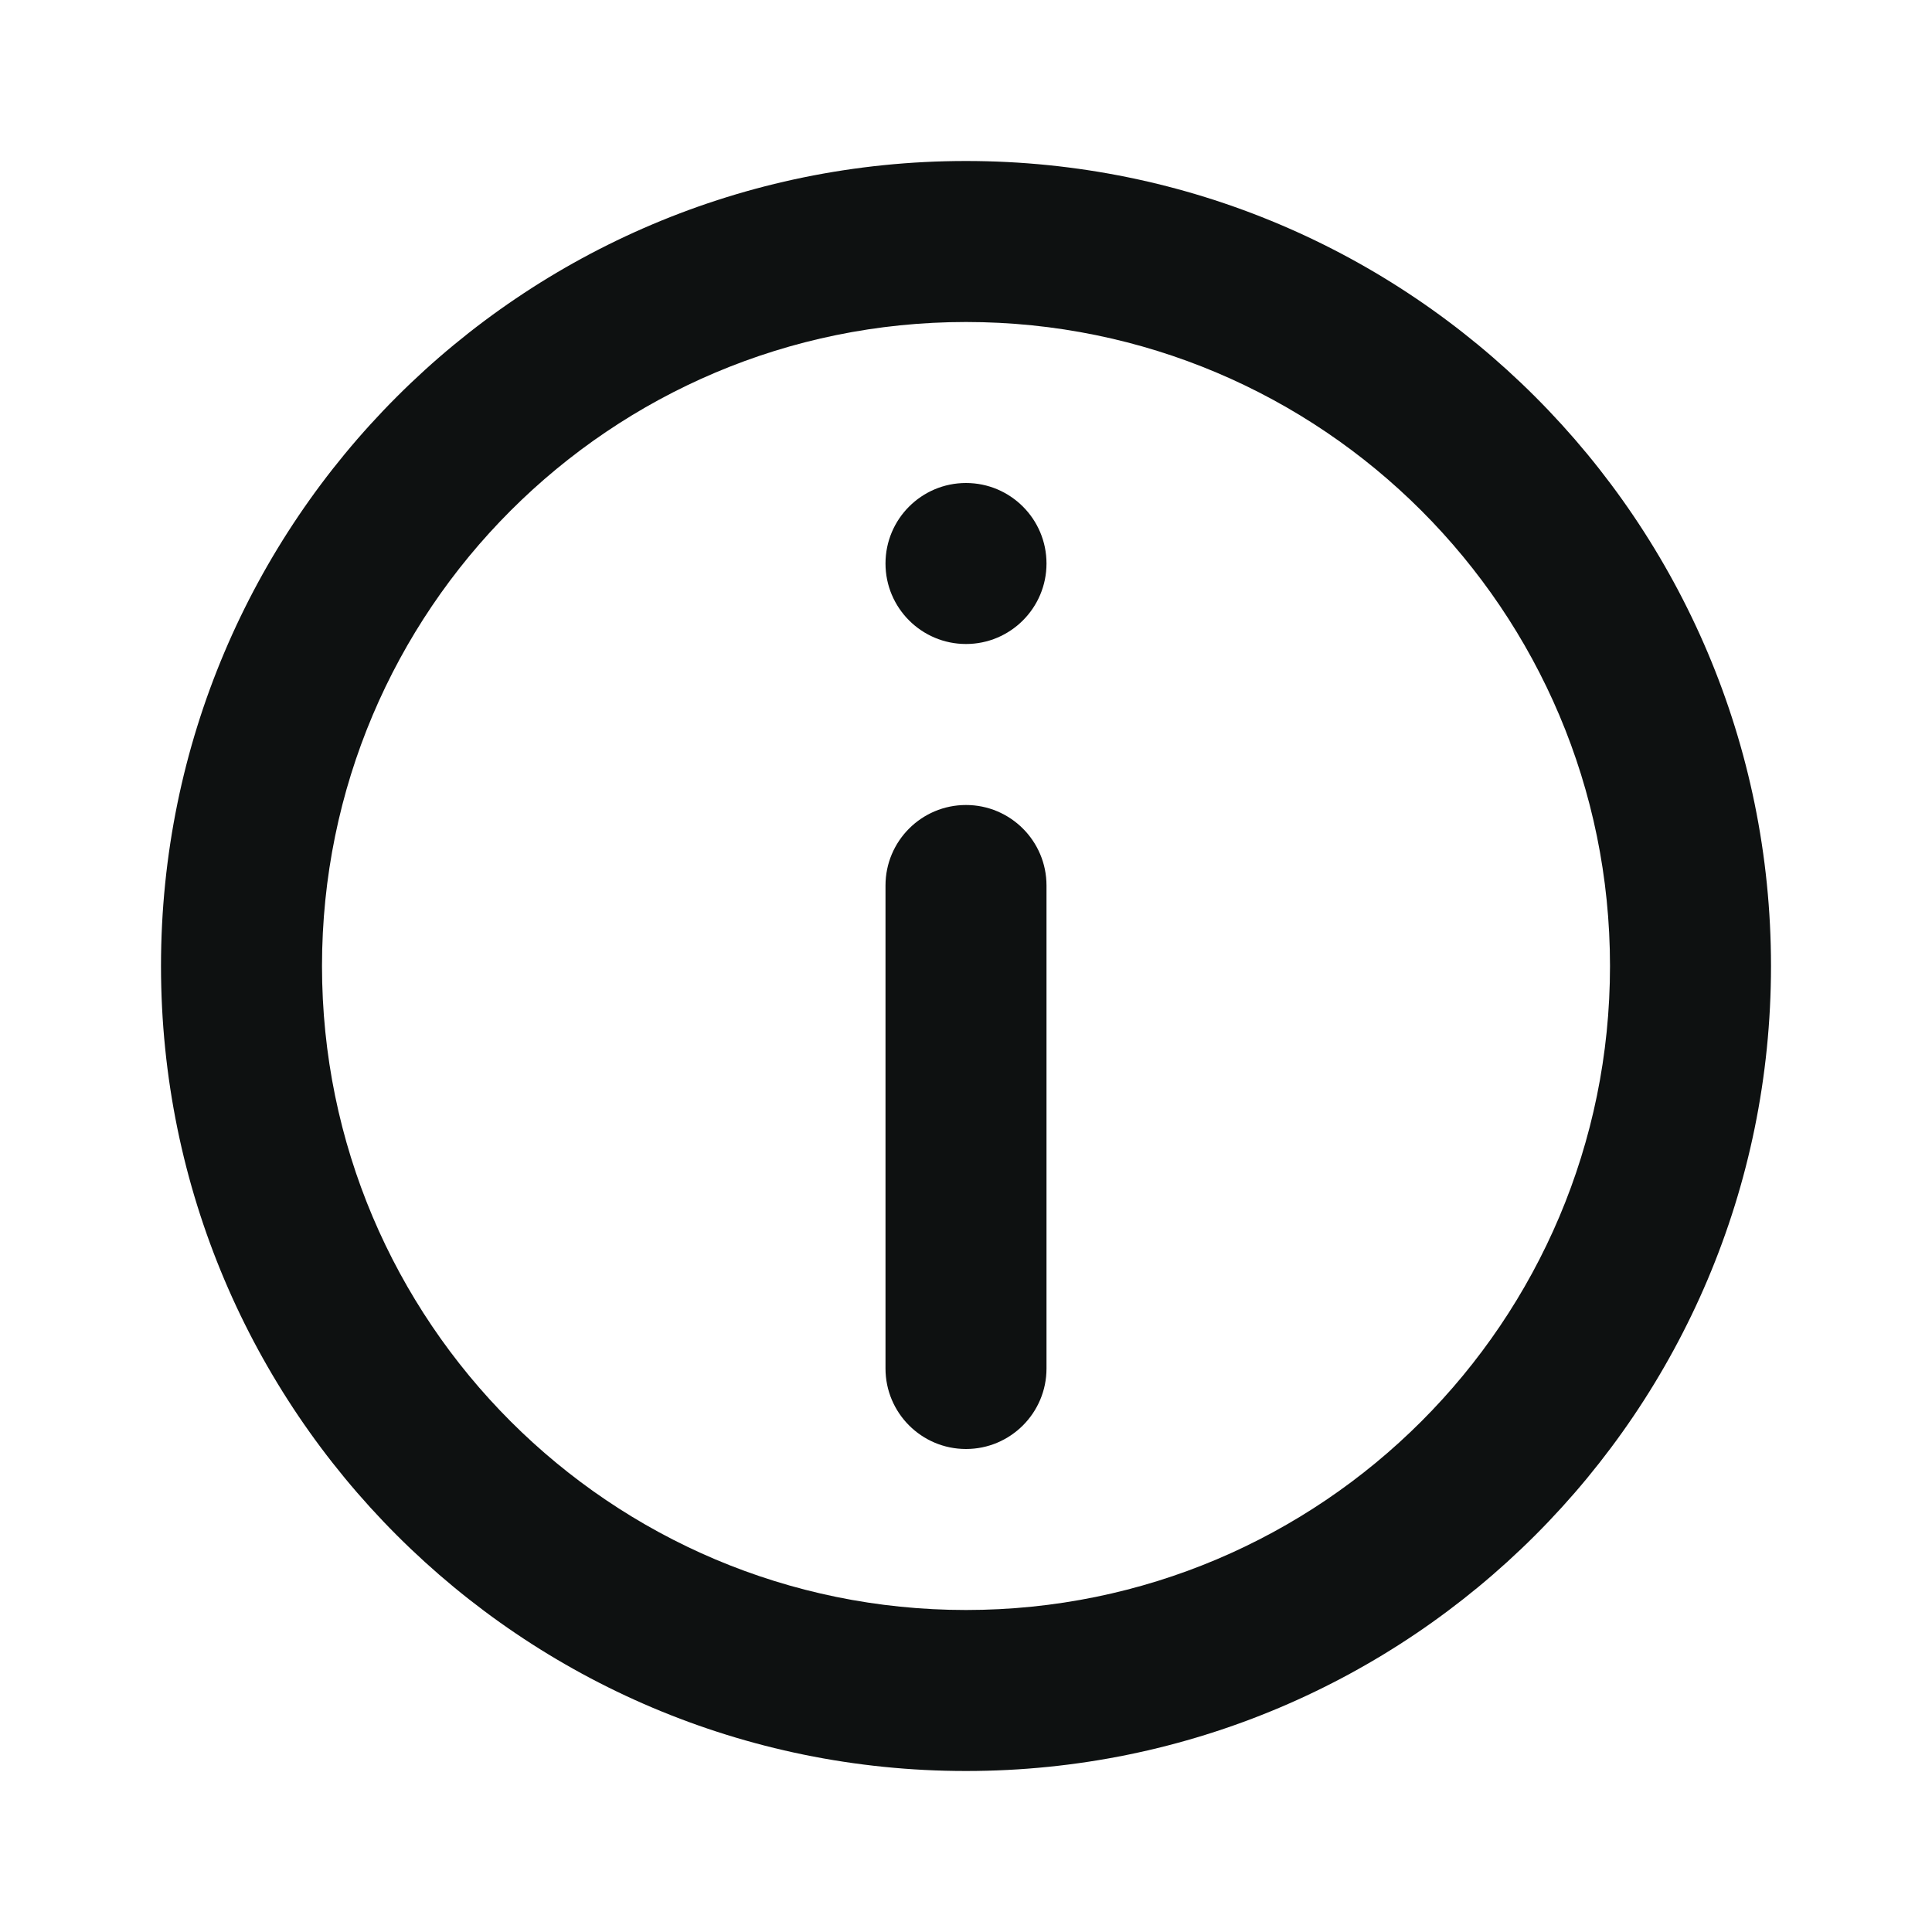
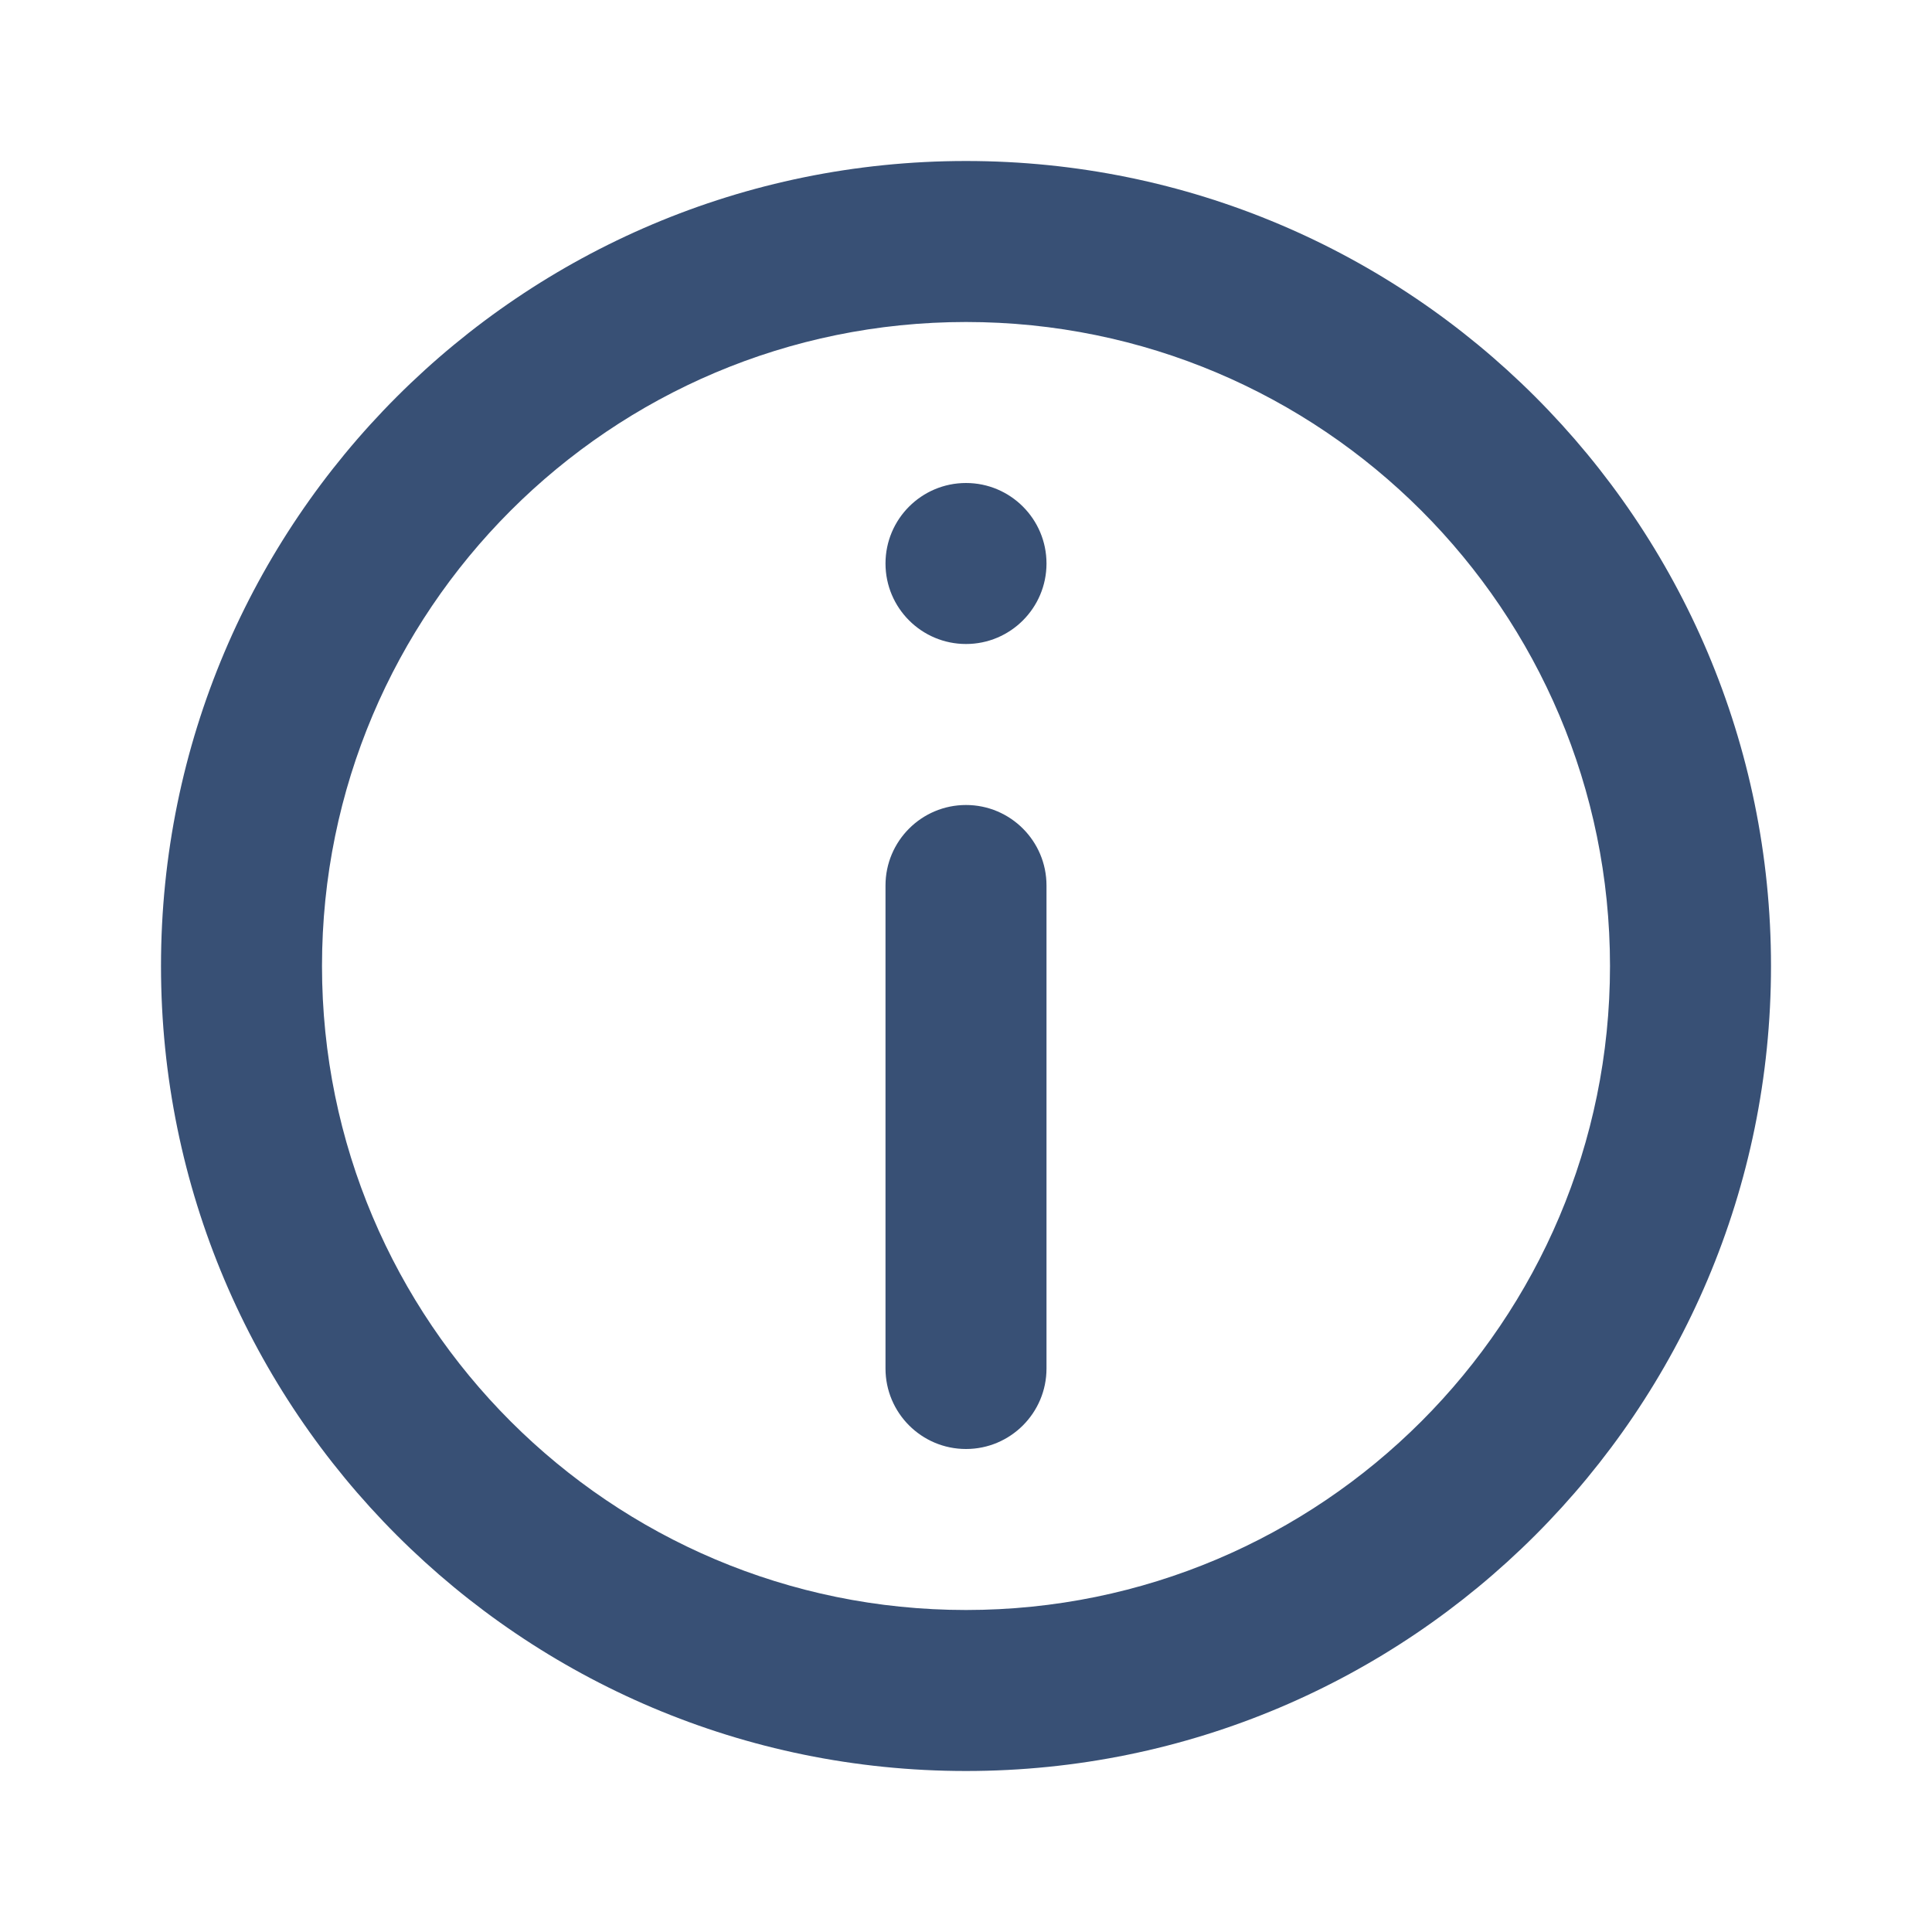
<svg xmlns="http://www.w3.org/2000/svg" width="24" height="24" viewBox="0 0 24 24" fill="none">
-   <path fill-rule="evenodd" clip-rule="evenodd" d="M12 2C17.523 2 22 6.477 22 12C22 17.523 17.523 22 12 22C6.477 22 2 17.523 2 12C2 6.477 6.477 2 12 2ZM12 4C7.582 4 4 7.582 4 12C4 16.418 7.582 20 12 20C16.418 20 20 16.418 20 12C20 7.582 16.418 4 12 4ZM12 10C12.552 10 13 10.448 13 11V17C13 17.552 12.552 18 12 18C11.448 18 11 17.552 11 17V11C11 10.448 11.448 10 12 10ZM12 6C12.552 6 13 6.448 13 7C13 7.552 12.552 8 12 8C11.448 8 11 7.552 11 7C11 6.448 11.448 6 12 6Z" fill="#0E1111" />
+   <path fill-rule="evenodd" clip-rule="evenodd" d="M12 2C17.523 2 22 6.477 22 12C22 17.523 17.523 22 12 22C6.477 22 2 17.523 2 12C2 6.477 6.477 2 12 2ZM12 4C7.582 4 4 7.582 4 12C4 16.418 7.582 20 12 20C16.418 20 20 16.418 20 12C20 7.582 16.418 4 12 4ZM12 10C12.552 10 13 10.448 13 11V17C13 17.552 12.552 18 12 18C11.448 18 11 17.552 11 17V11C11 10.448 11.448 10 12 10ZM12 6C12.552 6 13 6.448 13 7C13 7.552 12.552 8 12 8C11.448 8 11 7.552 11 7C11 6.448 11.448 6 12 6Z" fill="#385075" />
</svg>
